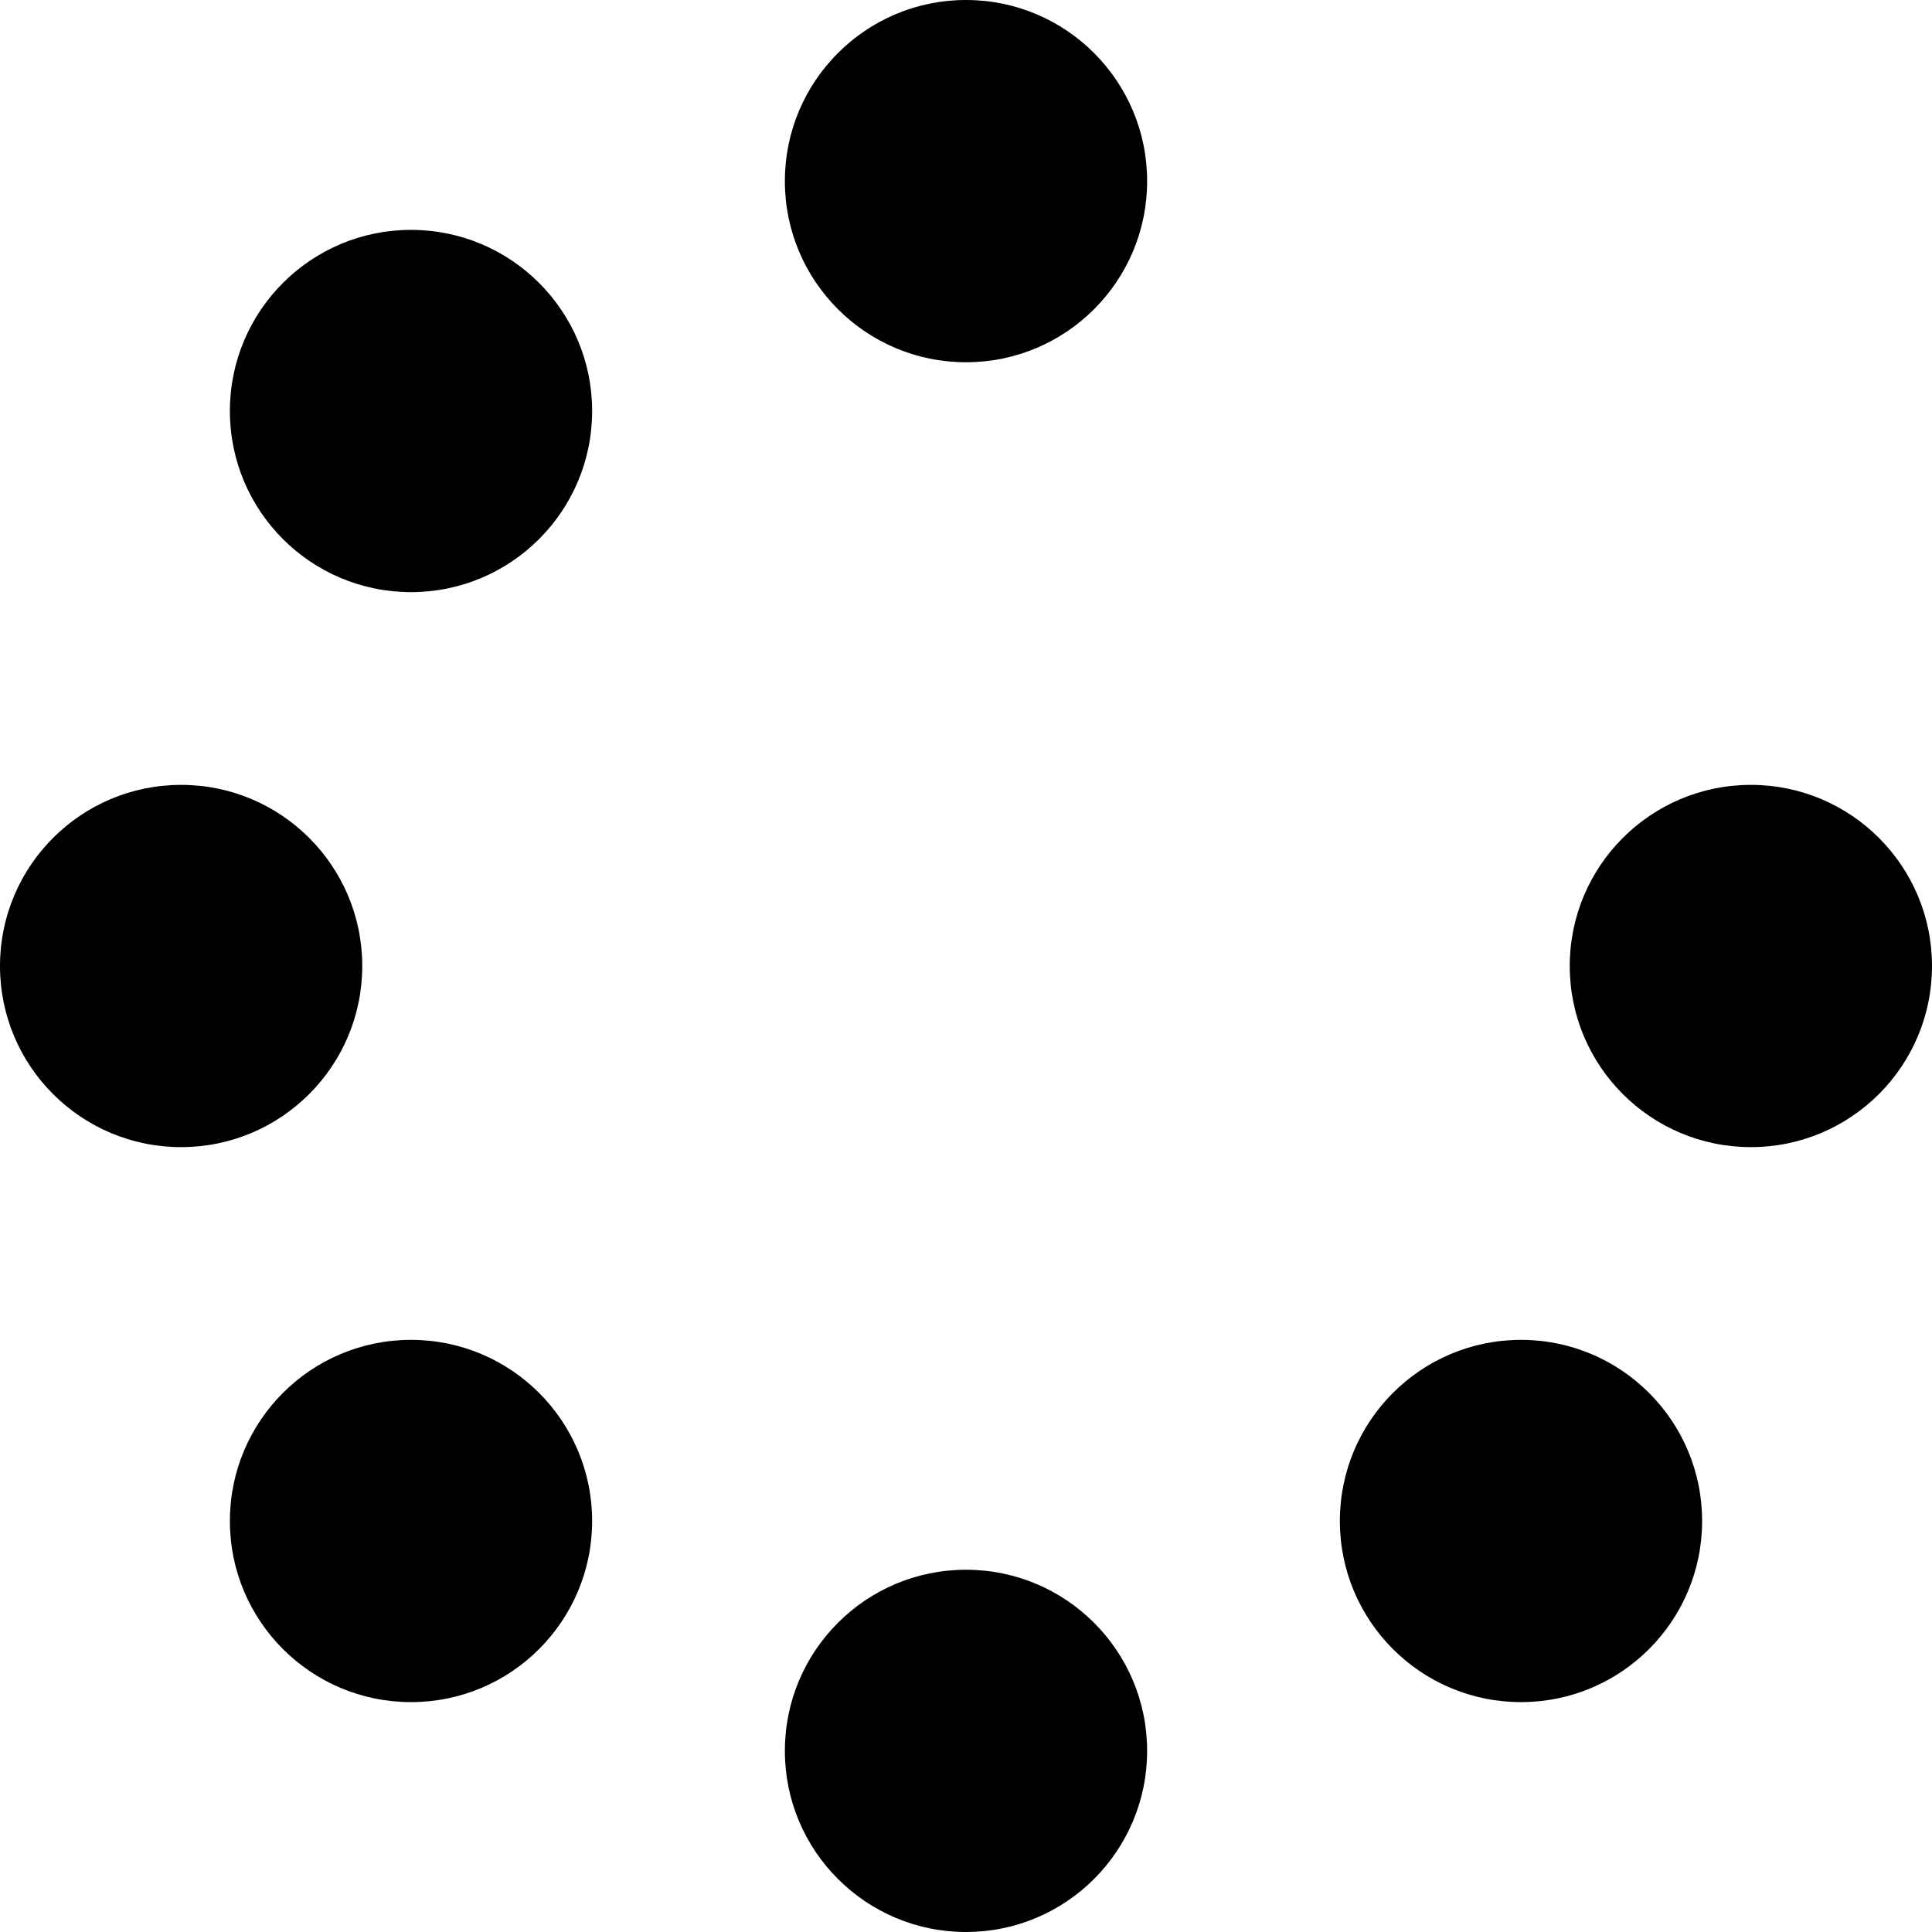
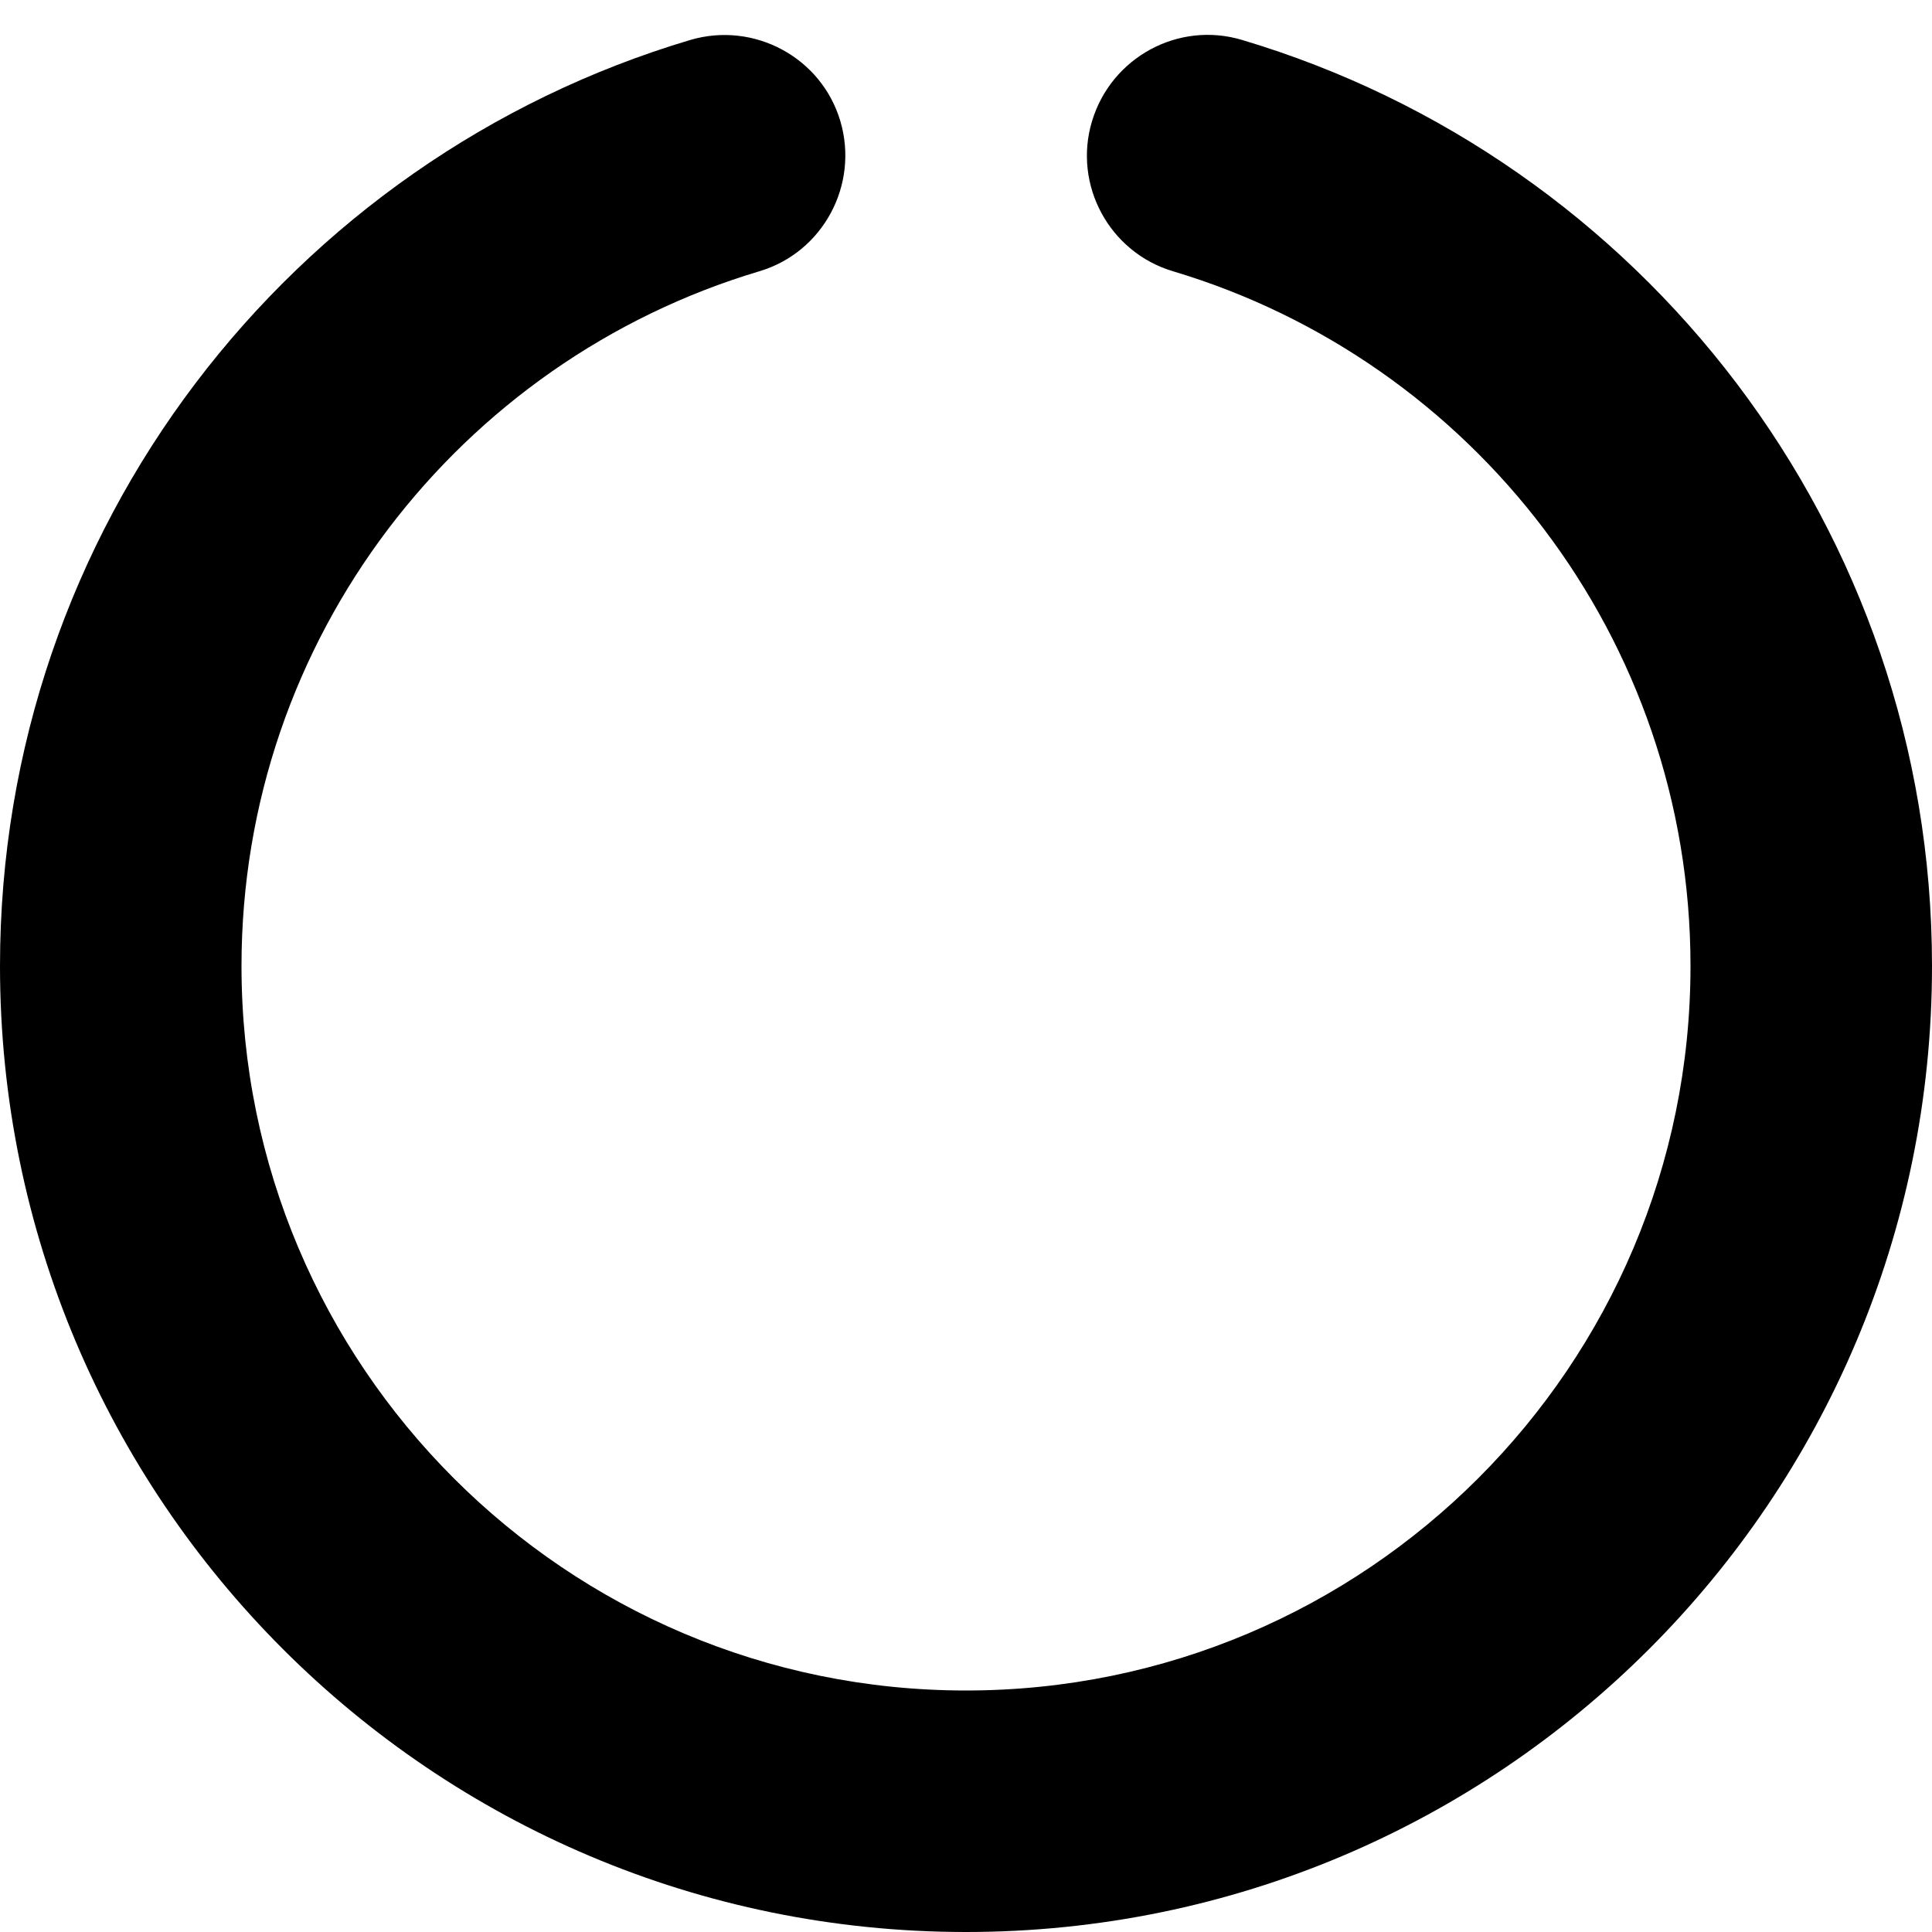
<svg xmlns="http://www.w3.org/2000/svg" viewBox="0 0 512 512">
-   <path d="M304 48c0 26.51-21.49 48-48 48s-48-21.49-48-48 21.49-48 48-48 48 21.49 48 48zm-48 368c-26.51 0-48 21.49-48 48s21.49 48 48 48 48-21.49 48-48-21.49-48-48-48zm208-208c-26.51 0-48 21.49-48 48s21.49 48 48 48 48-21.49 48-48-21.49-48-48-48zM96 256c0-26.51-21.49-48-48-48S0 229.49 0 256s21.49 48 48 48 48-21.49 48-48zm12.922 99.078c-26.51 0-48 21.49-48 48s21.49 48 48 48 48-21.49 48-48c0-26.509-21.491-48-48-48zm294.156 0c-26.51 0-48 21.49-48 48s21.49 48 48 48 48-21.49 48-48c0-26.509-21.49-48-48-48zM108.922 60.922c-26.51 0-48 21.49-48 48s21.49 48 48 48 48-21.49 48-48-21.491-48-48-48z" />
+   <path d="M222.7 32.1c5 16.9-4.6 34.8-21.5 39.8C121.8 95.6 64 169.1 64 256c0 106 86 192 192 192s192-86 192-192c0-86.9-57.8-160.4-137.1-184.1c-16.9-5-26.6-22.9-21.5-39.8s22.9-26.6 39.8-21.5C434.9 42.1 512 140 512 256c0 141.4-114.6 256-256 256S0 397.4 0 256C0 140 77.1 42.1 182.9 10.6c16.9-5 34.8 4.6 39.8 21.5z" />
</svg>
